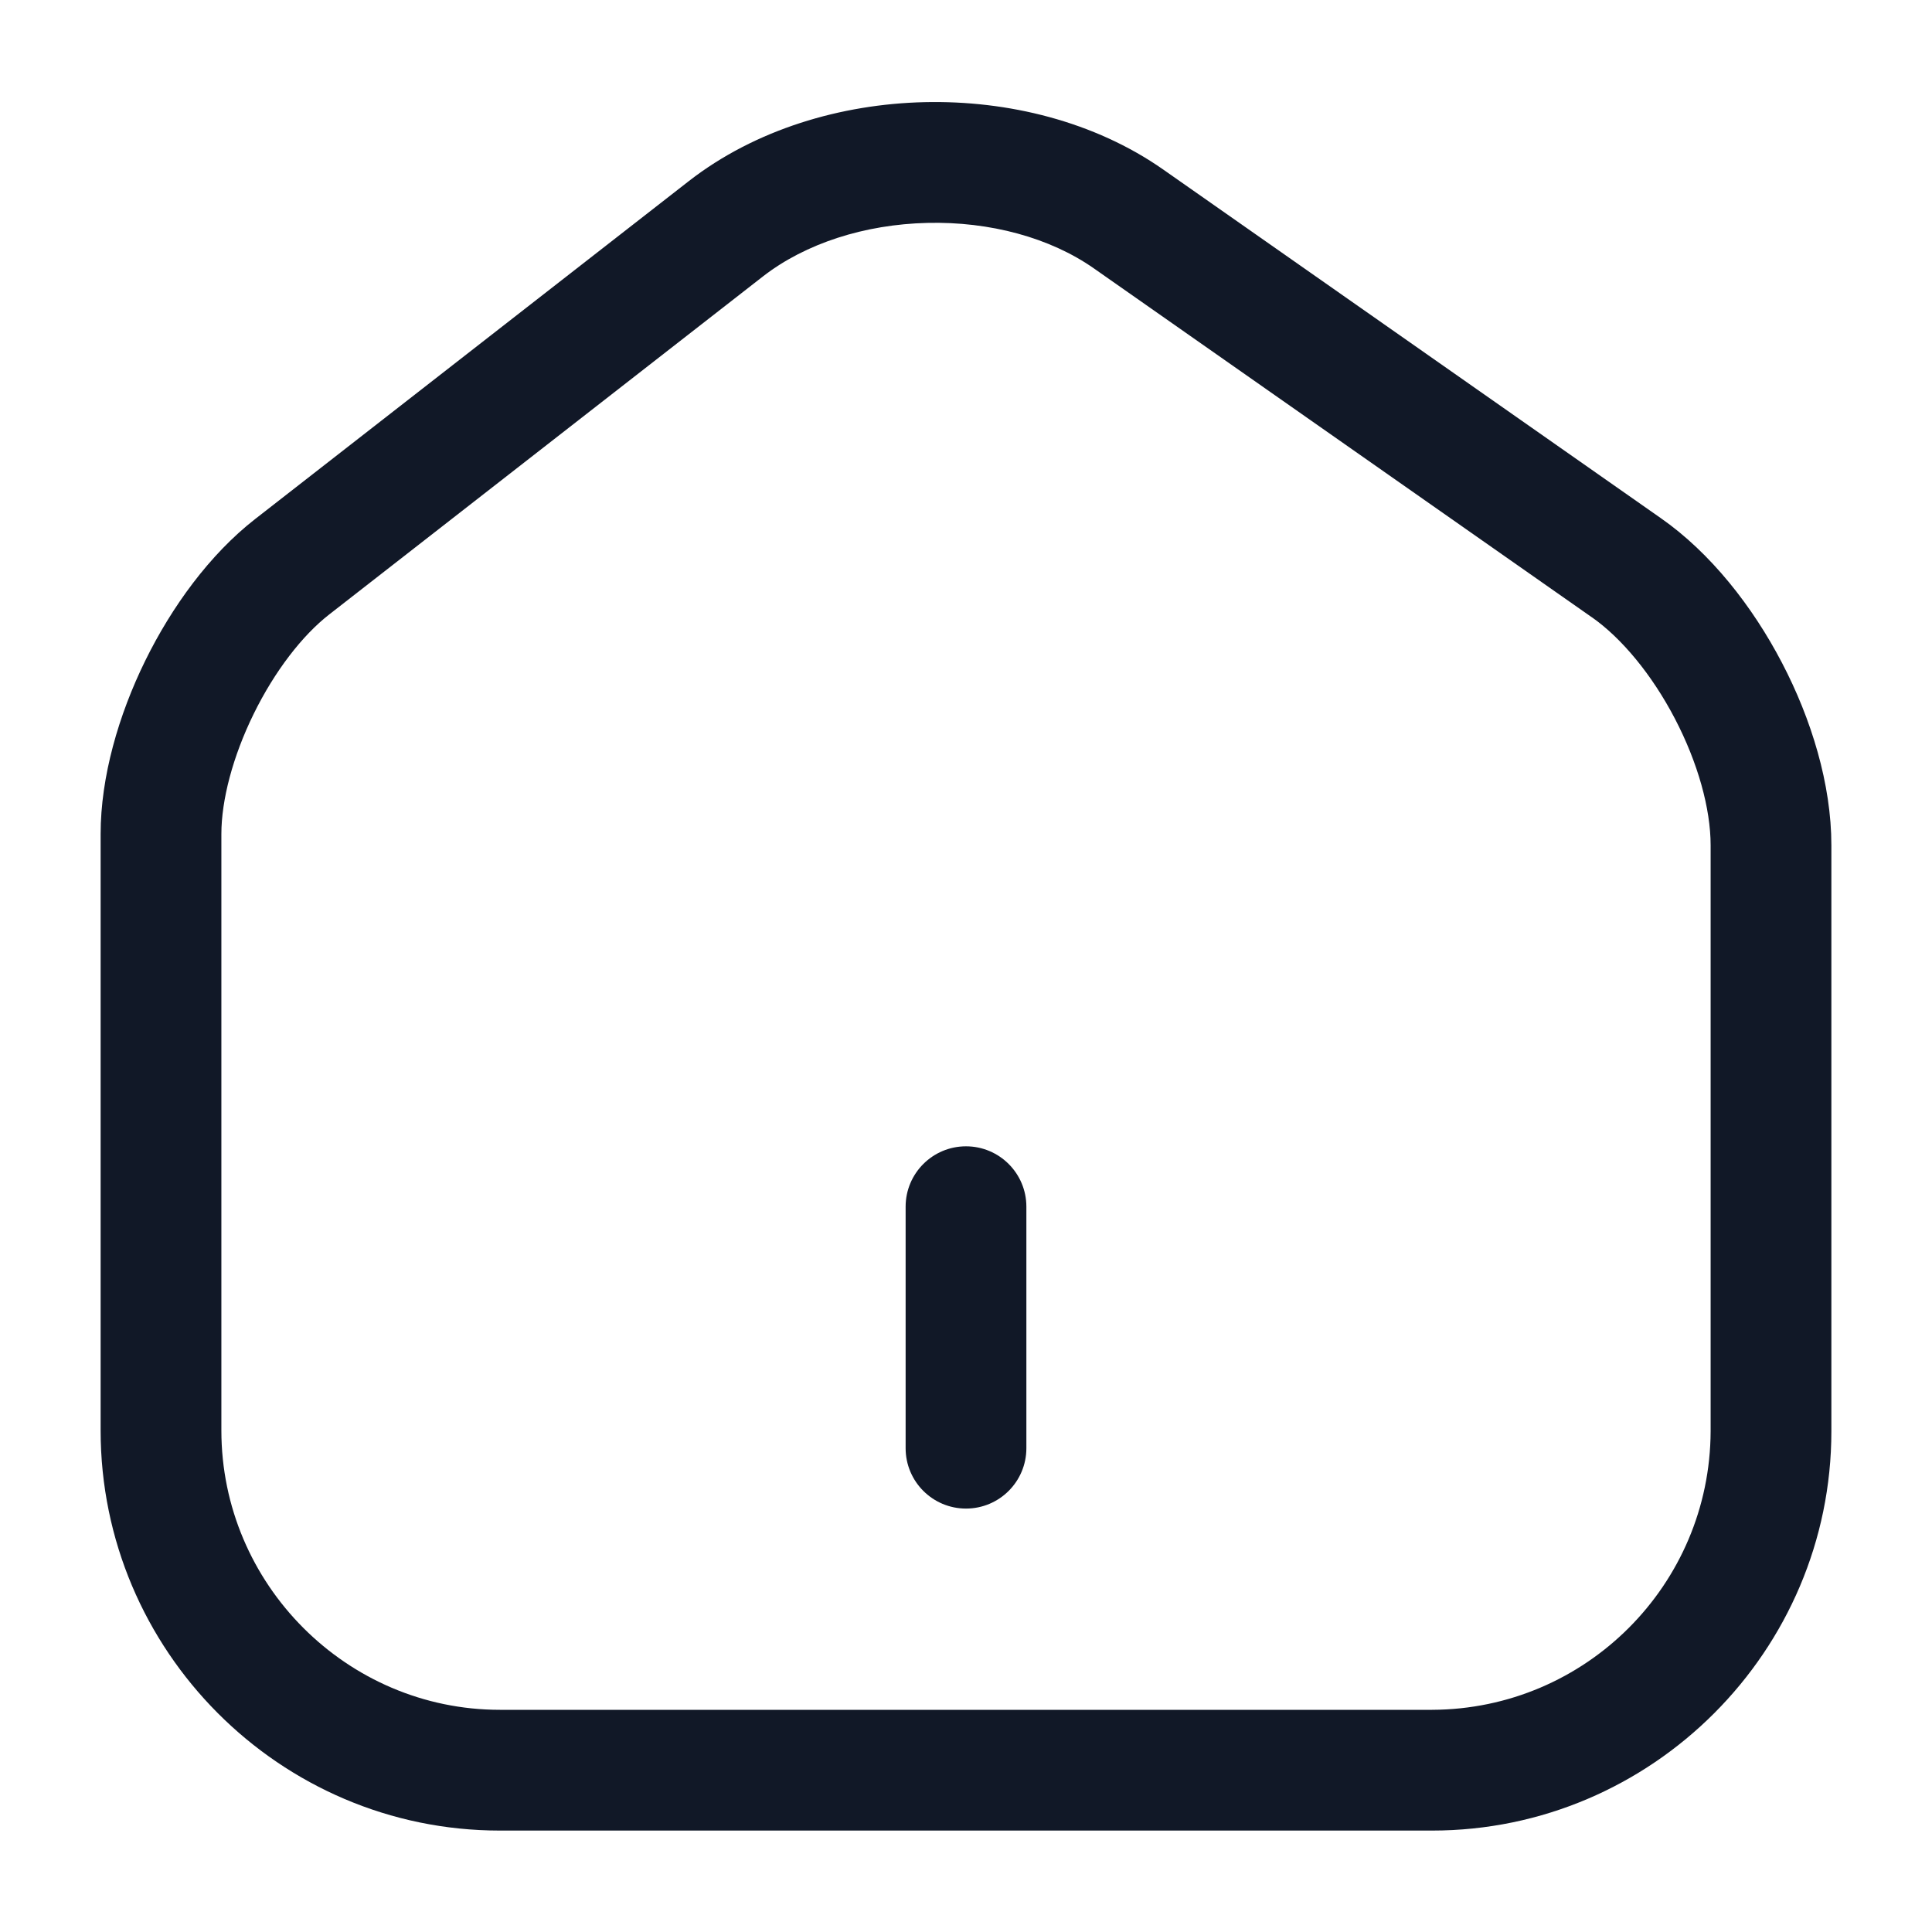
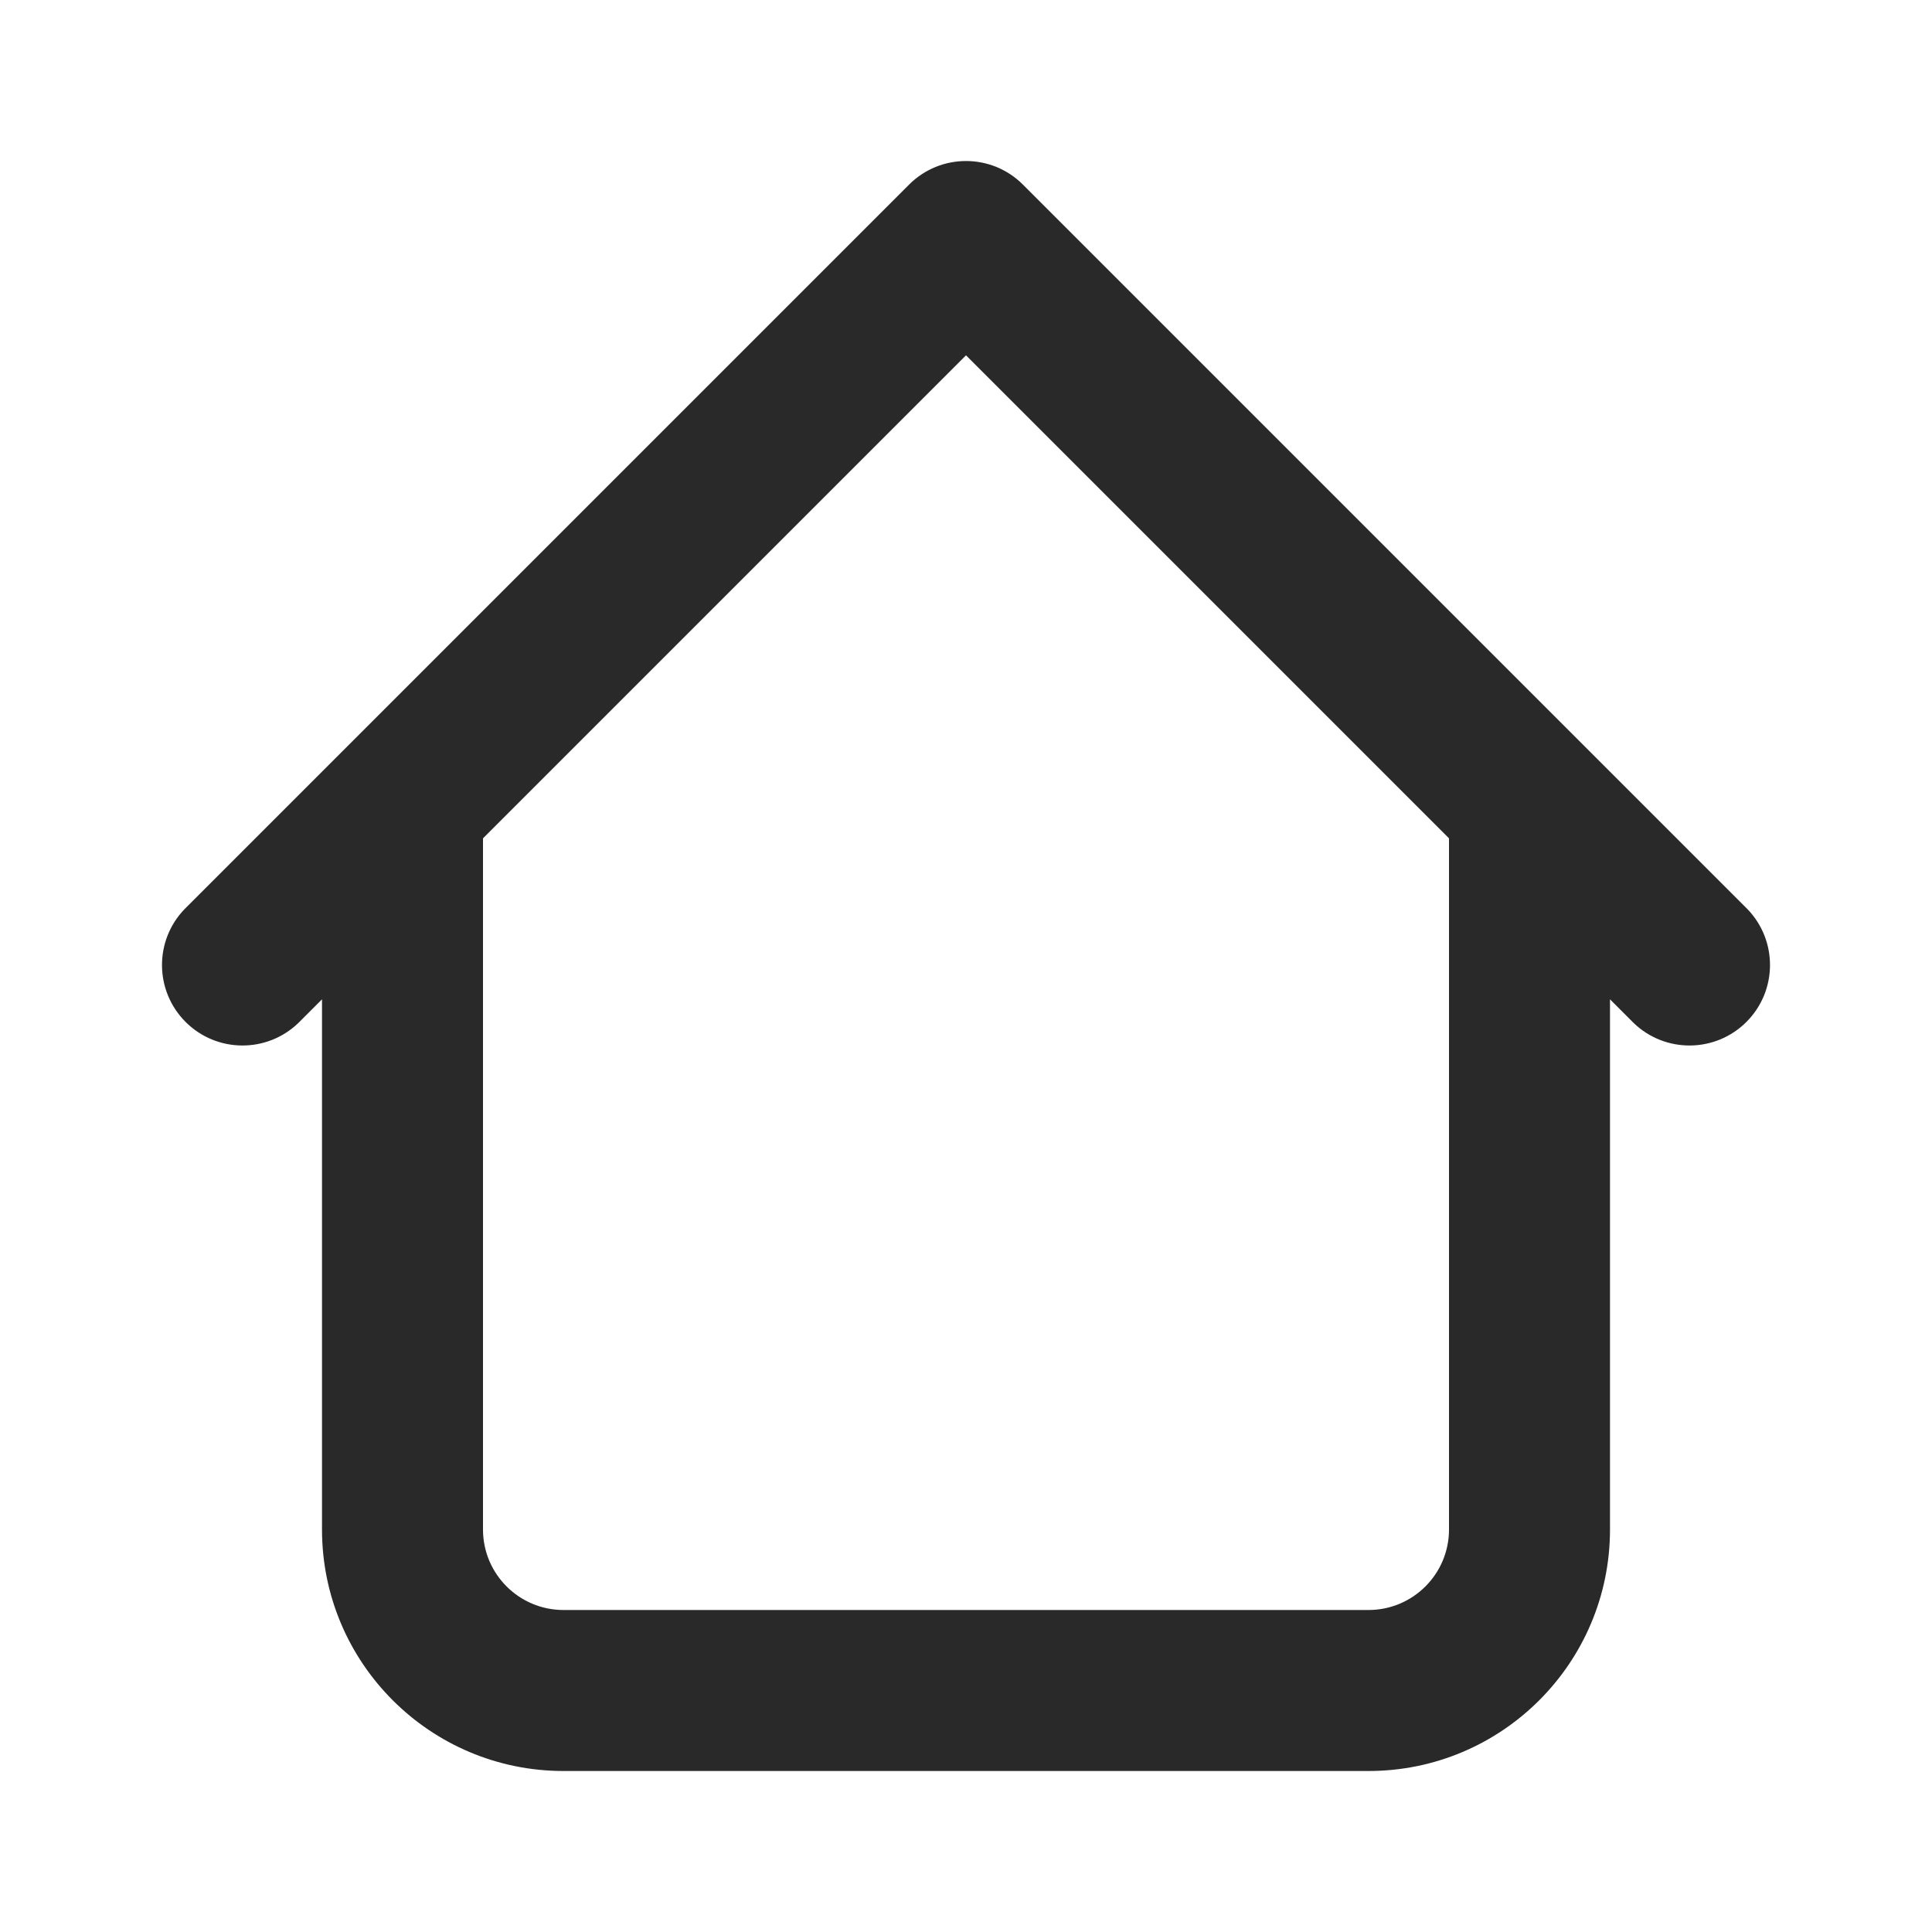
- <svg xmlns="http://www.w3.org/2000/svg" t="1725356363404" class="icon" viewBox="0 0 1024 1024" version="1.1" p-id="2247" width="16" height="16">
-   <path d="M489.984 54.144c44.16-1.024 90.112 10.197 126.549 35.712l263.637 184.704c26.453 18.432 48.725 46.848 64.299 76.715 15.616 29.867 26.197 64.427 26.197 96.725v310.613c0 116.181-94.933 211.627-211.627 211.627H264.96c-116.779 0-211.627-95.488-211.627-212.053v-316.16c0-30.293 9.557-63.147 23.637-91.819 14.08-28.672 34.219-56.363 58.24-75.093l229.973-179.2c35.2-27.349 80.64-40.747 124.8-41.771zM404.48 146.432l-229.931 179.2c-14.336 11.136-29.013 30.165-40.107 52.779-11.093 22.613-17.109 45.696-17.109 63.616v316.16c0 81.408 66.432 148.053 147.627 148.053h494.08a148.181 148.181 0 0 0 147.627-147.627V448c0-19.328-6.699-43.648-18.944-67.115-12.245-23.467-28.373-42.837-44.16-53.845h-0.043l-263.68-184.747c-23.296-16.341-55.211-24.96-88.363-24.149-33.152 0.768-64.555 10.88-86.997 28.288z" fill="#111827" p-id="2248" />
-   <path d="M512 607.573a32 32 0 0 1 32 32v128a32 32 0 0 1-64 0v-128a32 32 0 0 1 32-32z" fill="#111827" p-id="2249" />
+ <svg xmlns="http://www.w3.org/2000/svg" t="1725414763473" class="icon" viewBox="0 0 1024 1024" version="1.1" p-id="3460" width="16" height="16">
+   <path d="M481.835 97.835a42.667 42.667 0 0 1 60.331 0l384 384a42.667 42.667 0 0 1-60.331 60.331L853.333 529.664V810.667a128 128 0 0 1-128 128H298.667a128 128 0 0 1-128-128v-281.003l-12.501 12.501a42.667 42.667 0 0 1-60.331-60.331l85.333-85.333 298.667-298.667zM256 444.331V810.667a42.667 42.667 0 0 0 42.667 42.667h426.667a42.667 42.667 0 0 0 42.667-42.667v-366.336l-256-256-256 256z" fill="#292929" p-id="3461" />
</svg>
